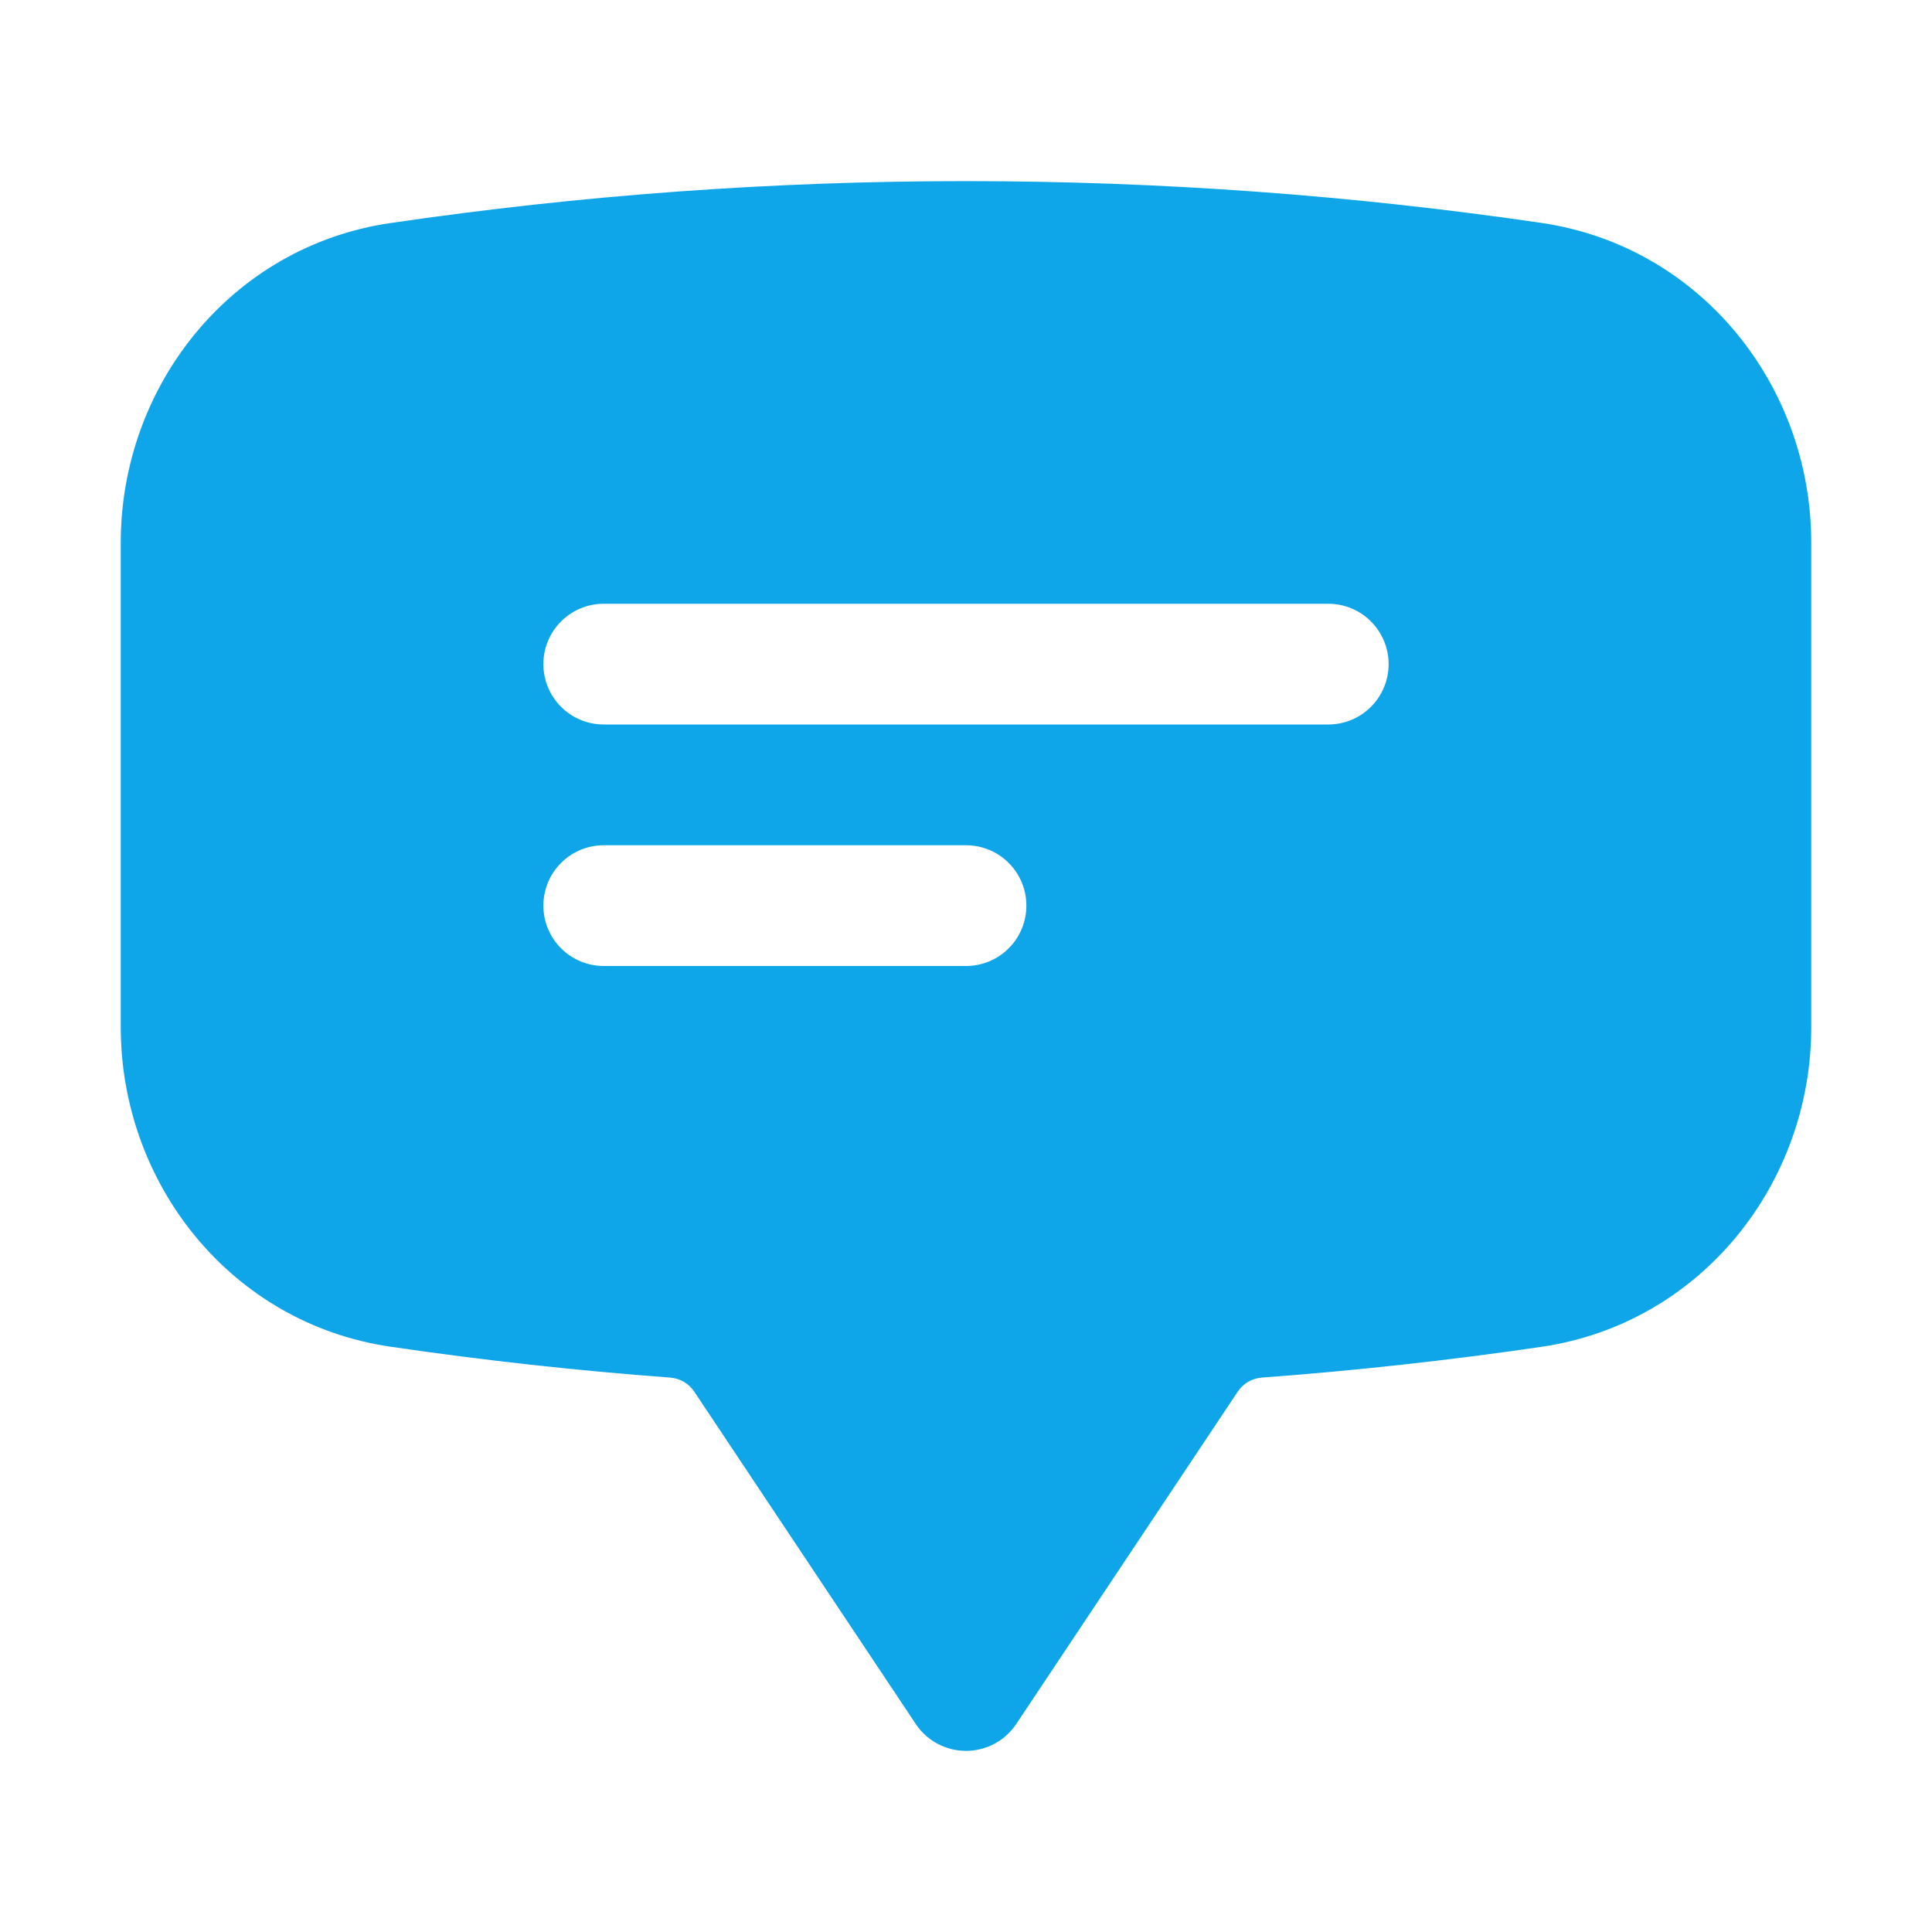
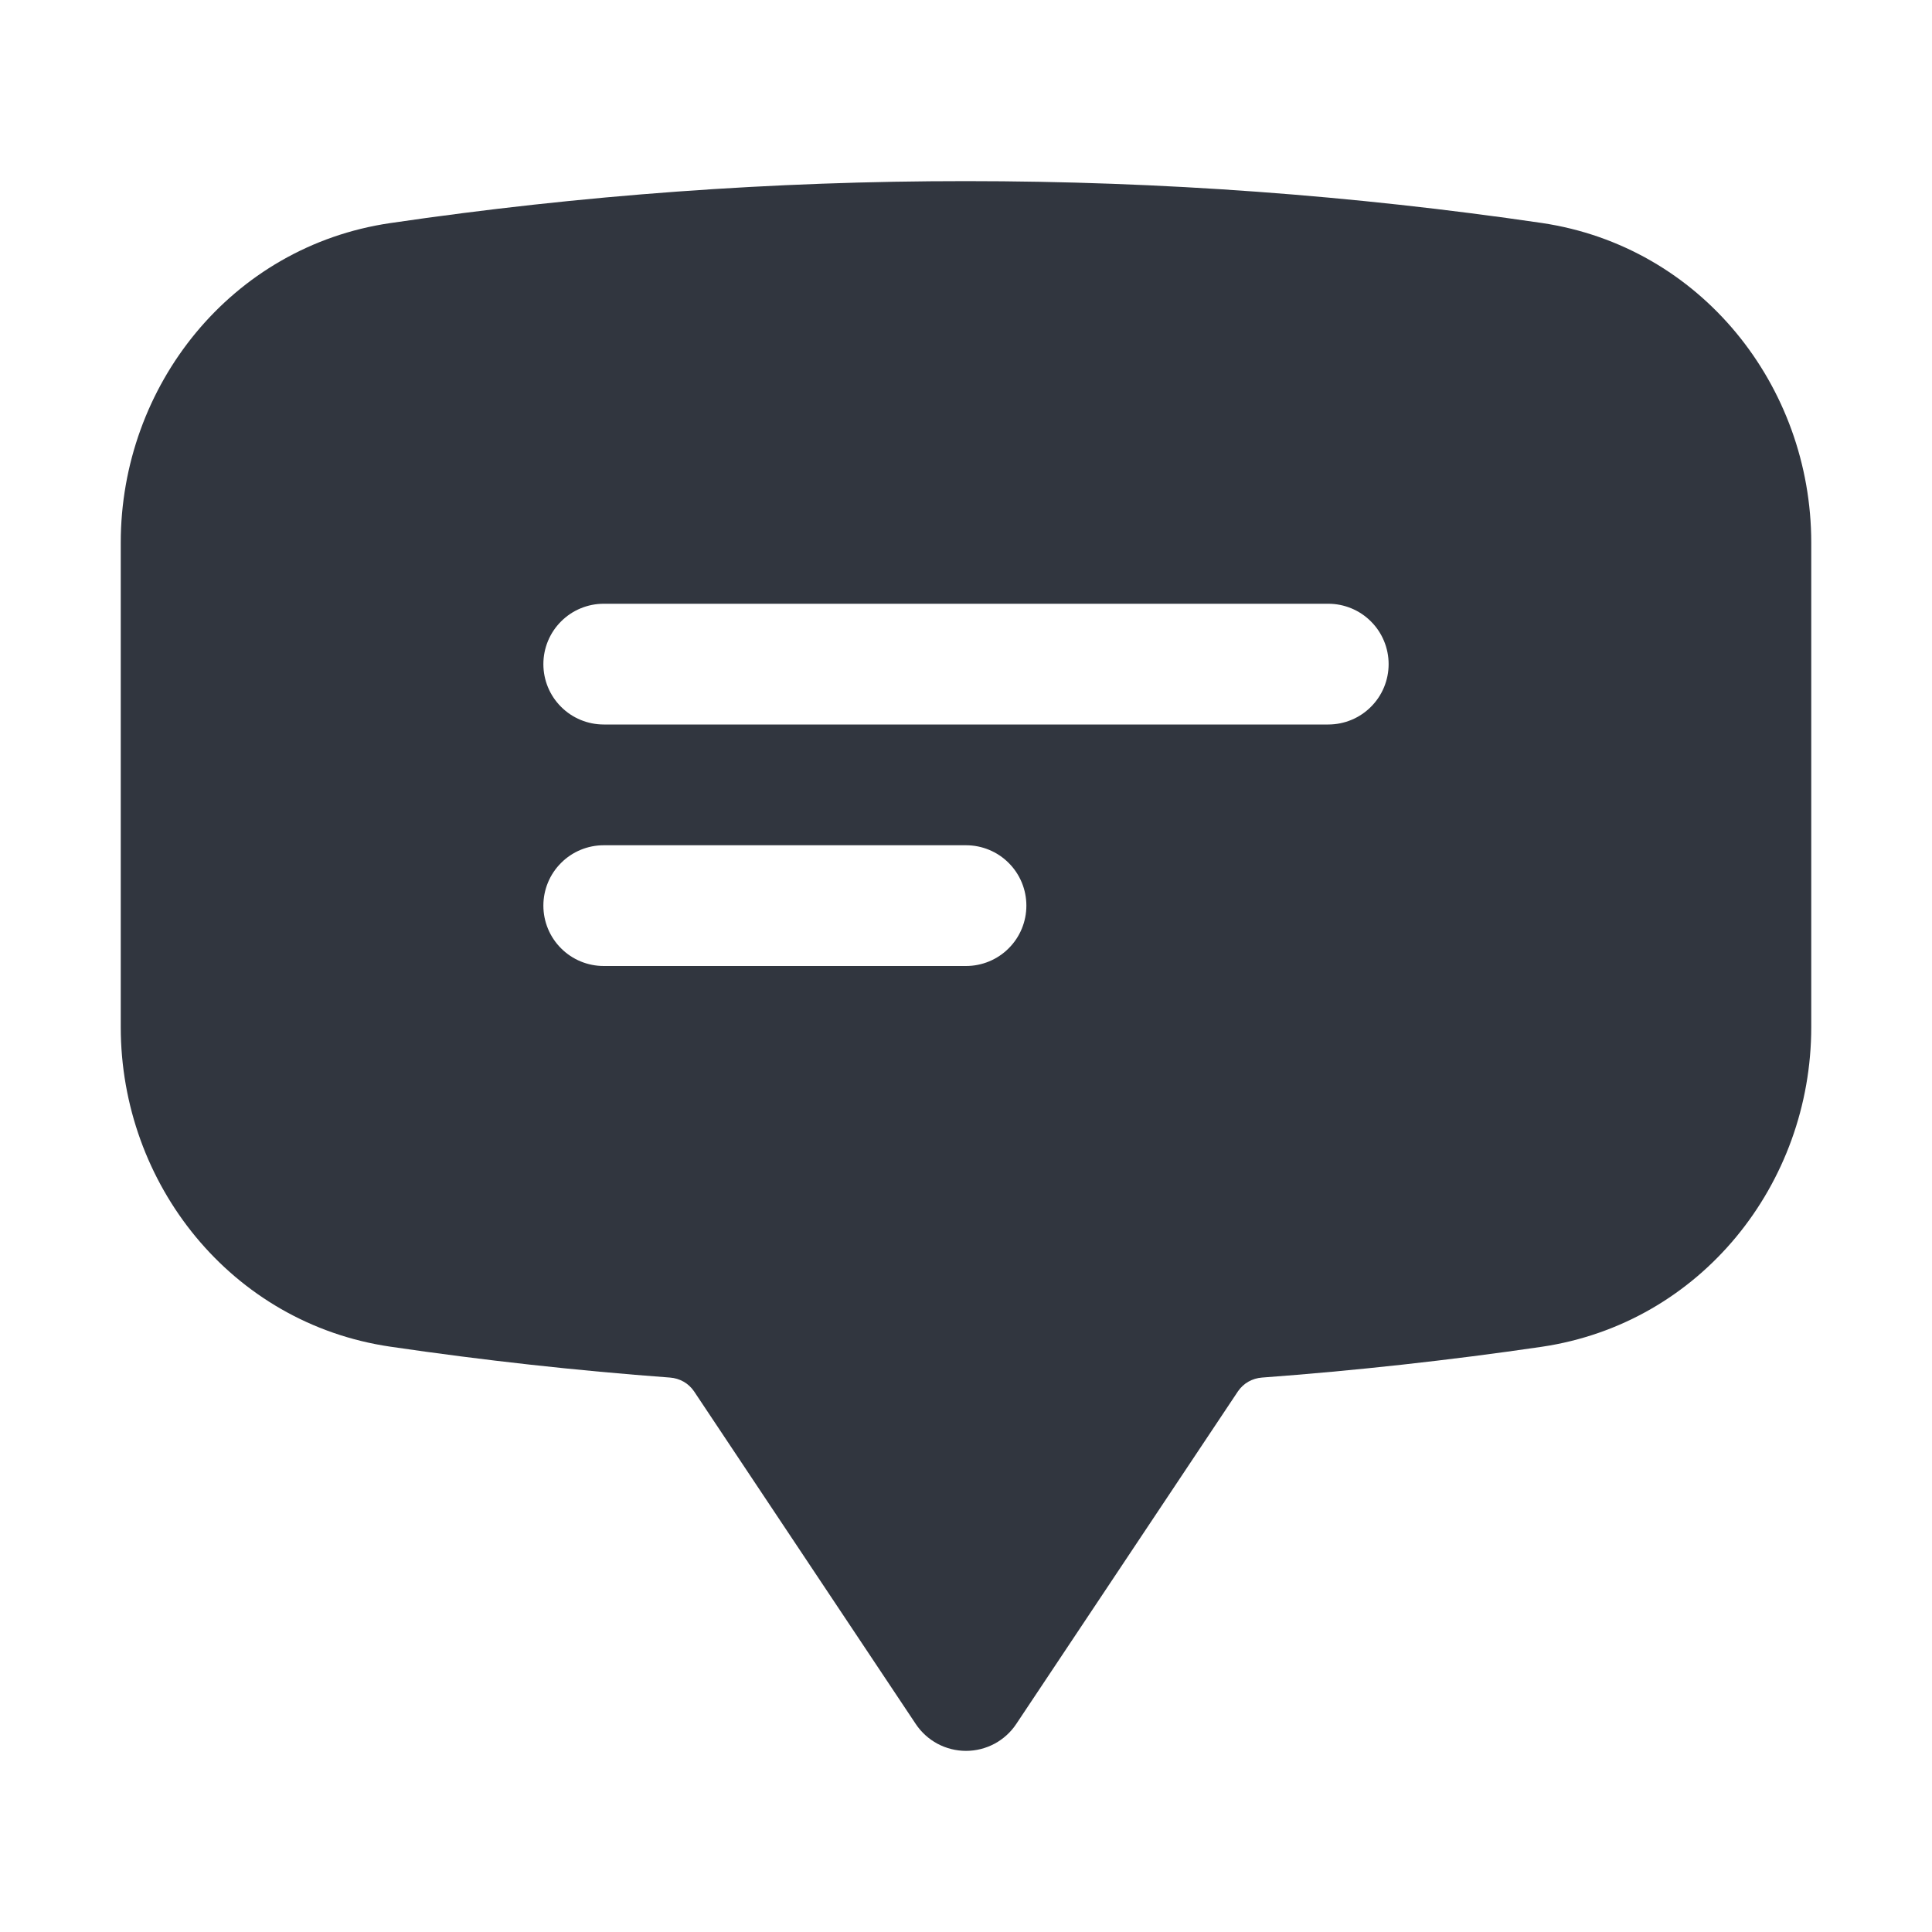
<svg xmlns="http://www.w3.org/2000/svg" width="32" height="32" viewBox="0 0 32 32" fill="none">
-   <path fill-rule="evenodd" clip-rule="evenodd" d="M6.464 3.695C9.622 3.231 12.809 2.999 16 3C19.24 3 22.423 3.237 25.536 3.693C28.173 4.083 30 6.392 30 8.987V17.013C30 19.608 28.173 21.917 25.536 22.307C23.998 22.532 22.452 22.702 20.901 22.817C20.822 22.823 20.746 22.846 20.677 22.885C20.608 22.924 20.55 22.979 20.505 23.044L16.832 28.555C16.741 28.692 16.617 28.804 16.472 28.882C16.327 28.959 16.165 29 16 29C15.835 29 15.673 28.959 15.528 28.882C15.383 28.804 15.259 28.692 15.168 28.555L11.495 23.044C11.45 22.979 11.392 22.924 11.323 22.885C11.254 22.846 11.178 22.823 11.099 22.817C9.548 22.702 8.002 22.531 6.464 22.305C3.827 21.919 2 19.607 2 17.012V8.988C2 6.393 3.827 4.081 6.464 3.695ZM9 11C9 10.735 9.105 10.48 9.293 10.293C9.48 10.105 9.735 10 10 10H22C22.265 10 22.52 10.105 22.707 10.293C22.895 10.48 23 10.735 23 11C23 11.265 22.895 11.52 22.707 11.707C22.52 11.895 22.265 12 22 12H10C9.735 12 9.48 11.895 9.293 11.707C9.105 11.52 9 11.265 9 11ZM10 14C9.735 14 9.48 14.105 9.293 14.293C9.105 14.48 9 14.735 9 15C9 15.265 9.105 15.52 9.293 15.707C9.48 15.895 9.735 16 10 16H16C16.265 16 16.52 15.895 16.707 15.707C16.895 15.52 17 15.265 17 15C17 14.735 16.895 14.48 16.707 14.293C16.52 14.105 16.265 14 16 14H10Z" fill="#0EA5E9" />
+   <path fill-rule="evenodd" clip-rule="evenodd" d="M6.464 3.695C9.622 3.231 12.809 2.999 16 3C19.24 3 22.423 3.237 25.536 3.693C28.173 4.083 30 6.392 30 8.987V17.013C30 19.608 28.173 21.917 25.536 22.307C23.998 22.532 22.452 22.702 20.901 22.817C20.822 22.823 20.746 22.846 20.677 22.885C20.608 22.924 20.55 22.979 20.505 23.044L16.832 28.555C16.741 28.692 16.617 28.804 16.472 28.882C16.327 28.959 16.165 29 16 29C15.835 29 15.673 28.959 15.528 28.882C15.383 28.804 15.259 28.692 15.168 28.555L11.495 23.044C11.45 22.979 11.392 22.924 11.323 22.885C11.254 22.846 11.178 22.823 11.099 22.817C9.548 22.702 8.002 22.531 6.464 22.305C3.827 21.919 2 19.607 2 17.012V8.988C2 6.393 3.827 4.081 6.464 3.695ZM9 11C9 10.735 9.105 10.48 9.293 10.293C9.48 10.105 9.735 10 10 10H22C22.265 10 22.52 10.105 22.707 10.293C22.895 10.48 23 10.735 23 11C23 11.265 22.895 11.52 22.707 11.707C22.52 11.895 22.265 12 22 12H10C9.735 12 9.48 11.895 9.293 11.707C9.105 11.52 9 11.265 9 11ZM10 14C9.735 14 9.48 14.105 9.293 14.293C9.105 14.48 9 14.735 9 15C9 15.265 9.105 15.52 9.293 15.707C9.48 15.895 9.735 16 10 16H16C16.265 16 16.52 15.895 16.707 15.707C16.895 15.52 17 15.265 17 15C17 14.735 16.895 14.48 16.707 14.293C16.52 14.105 16.265 14 16 14H10Z" fill="#31363F" />
</svg>
